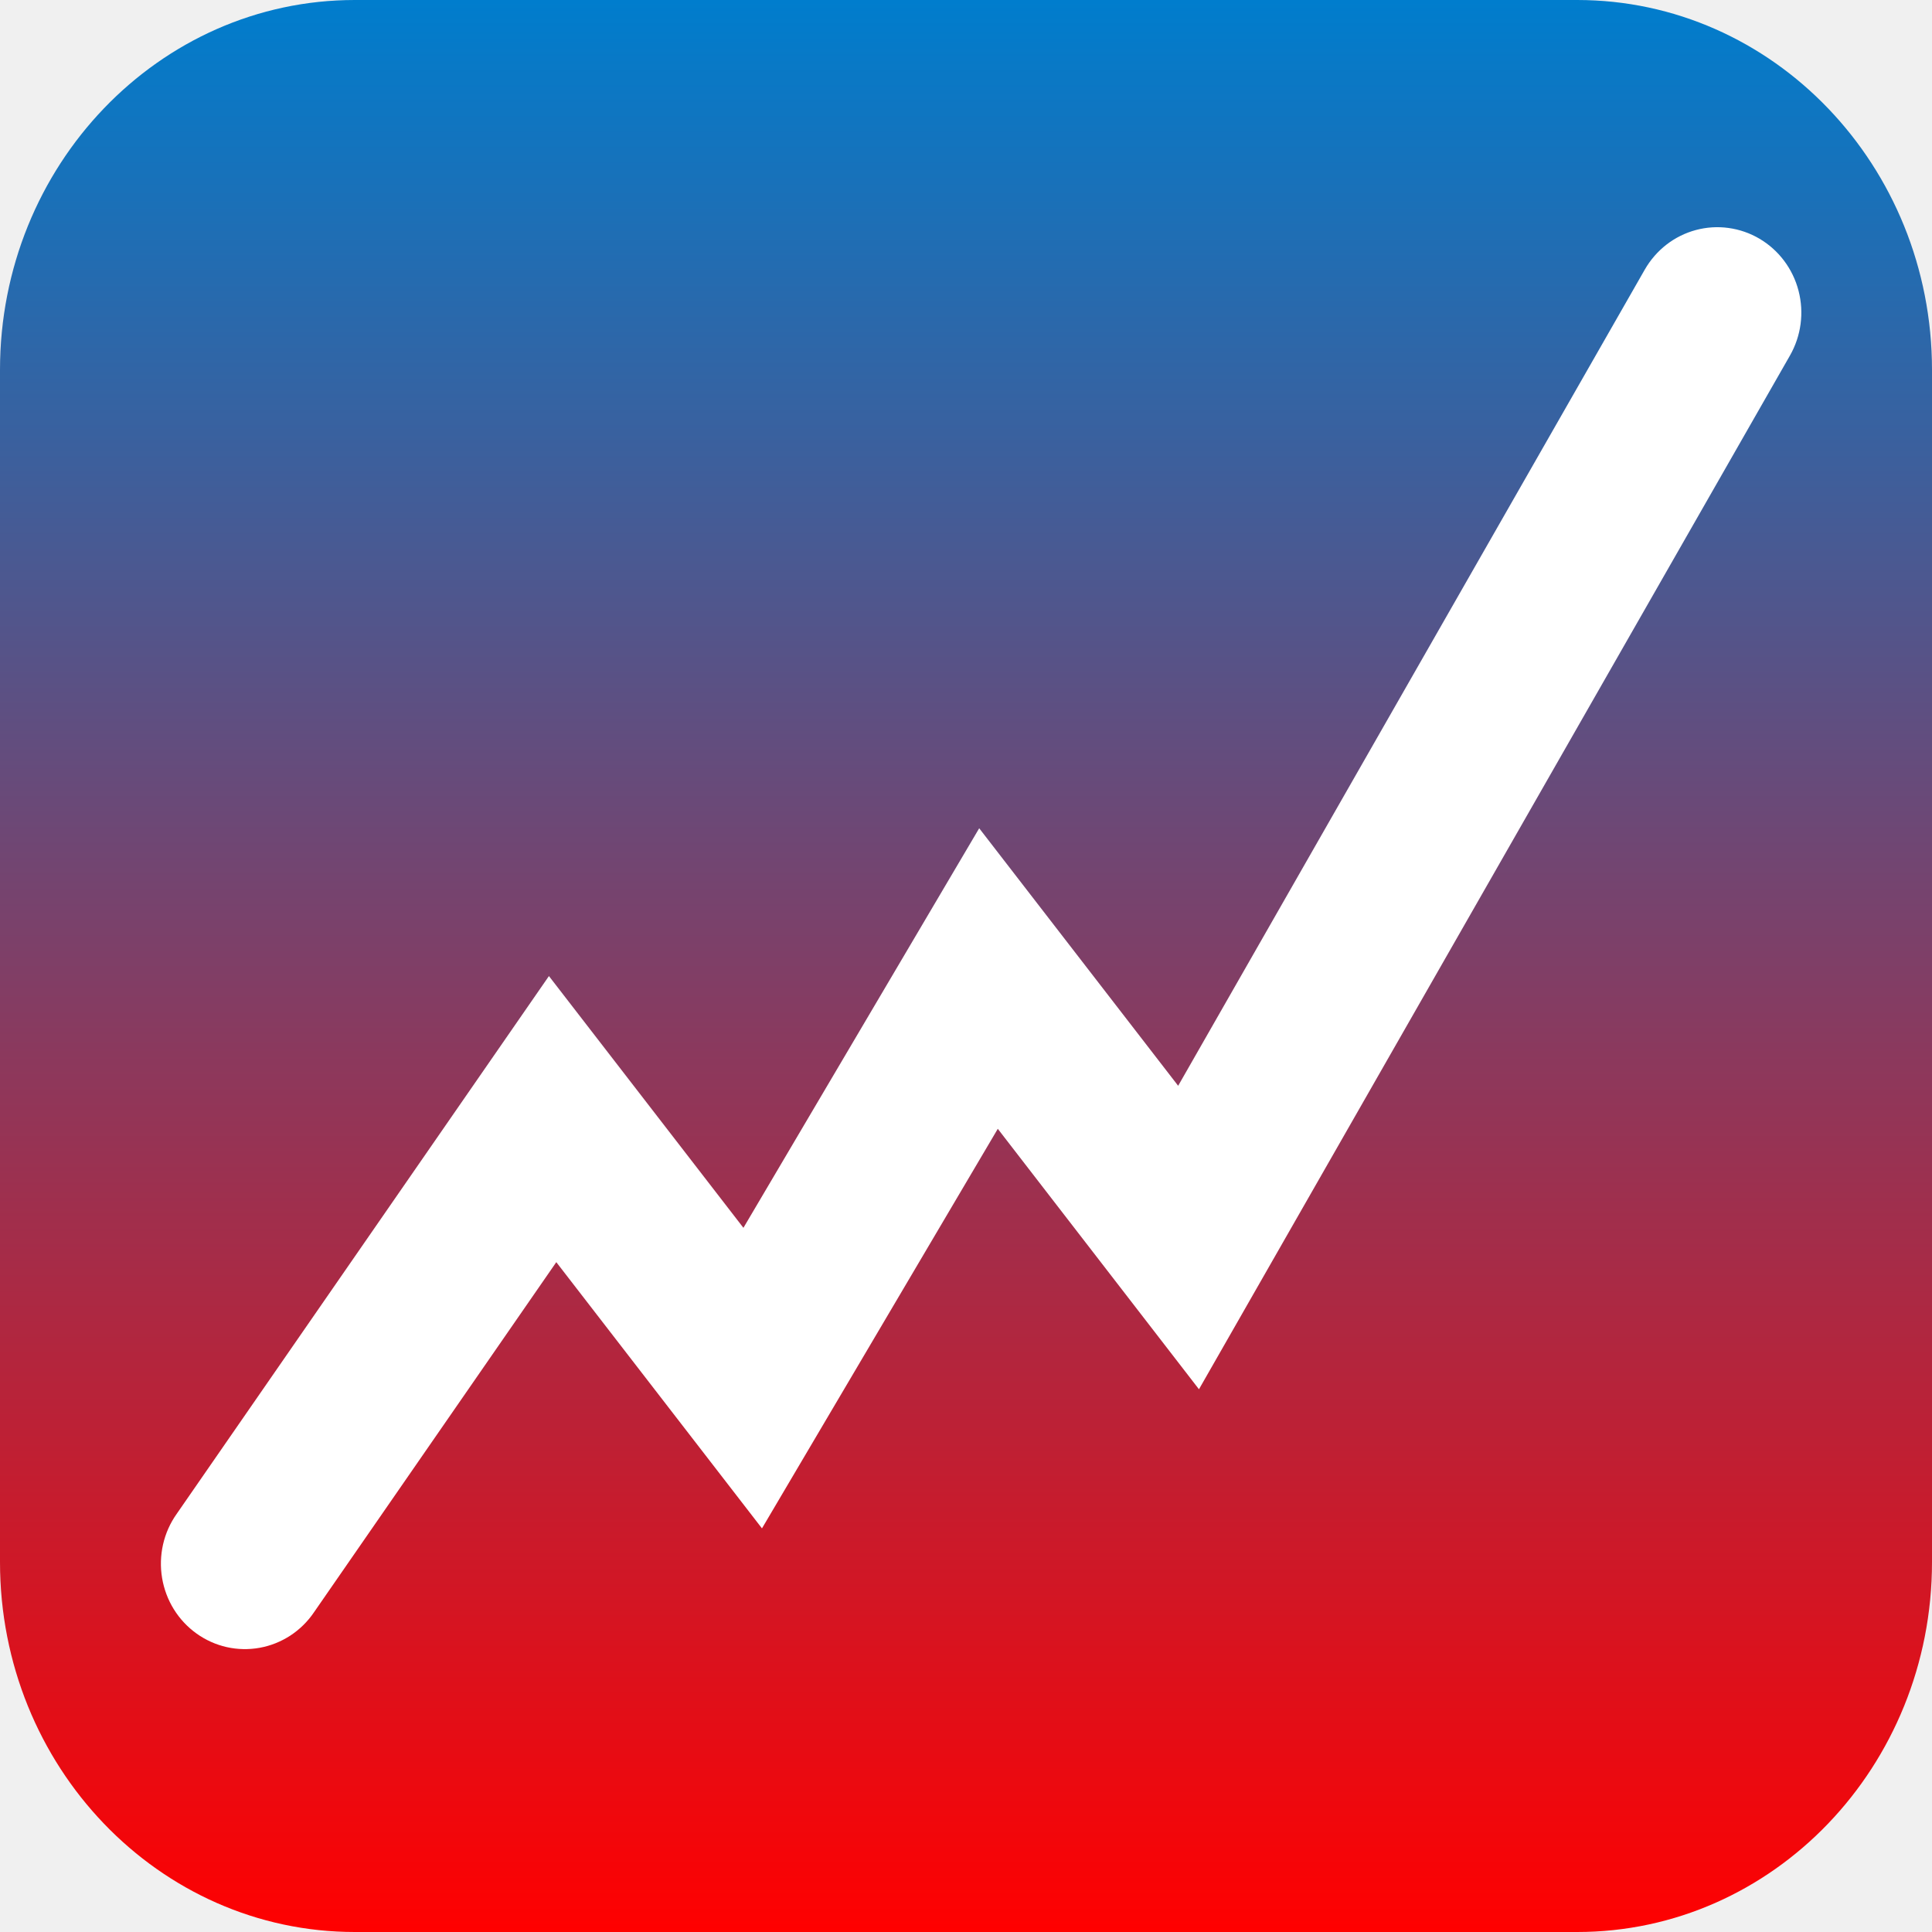
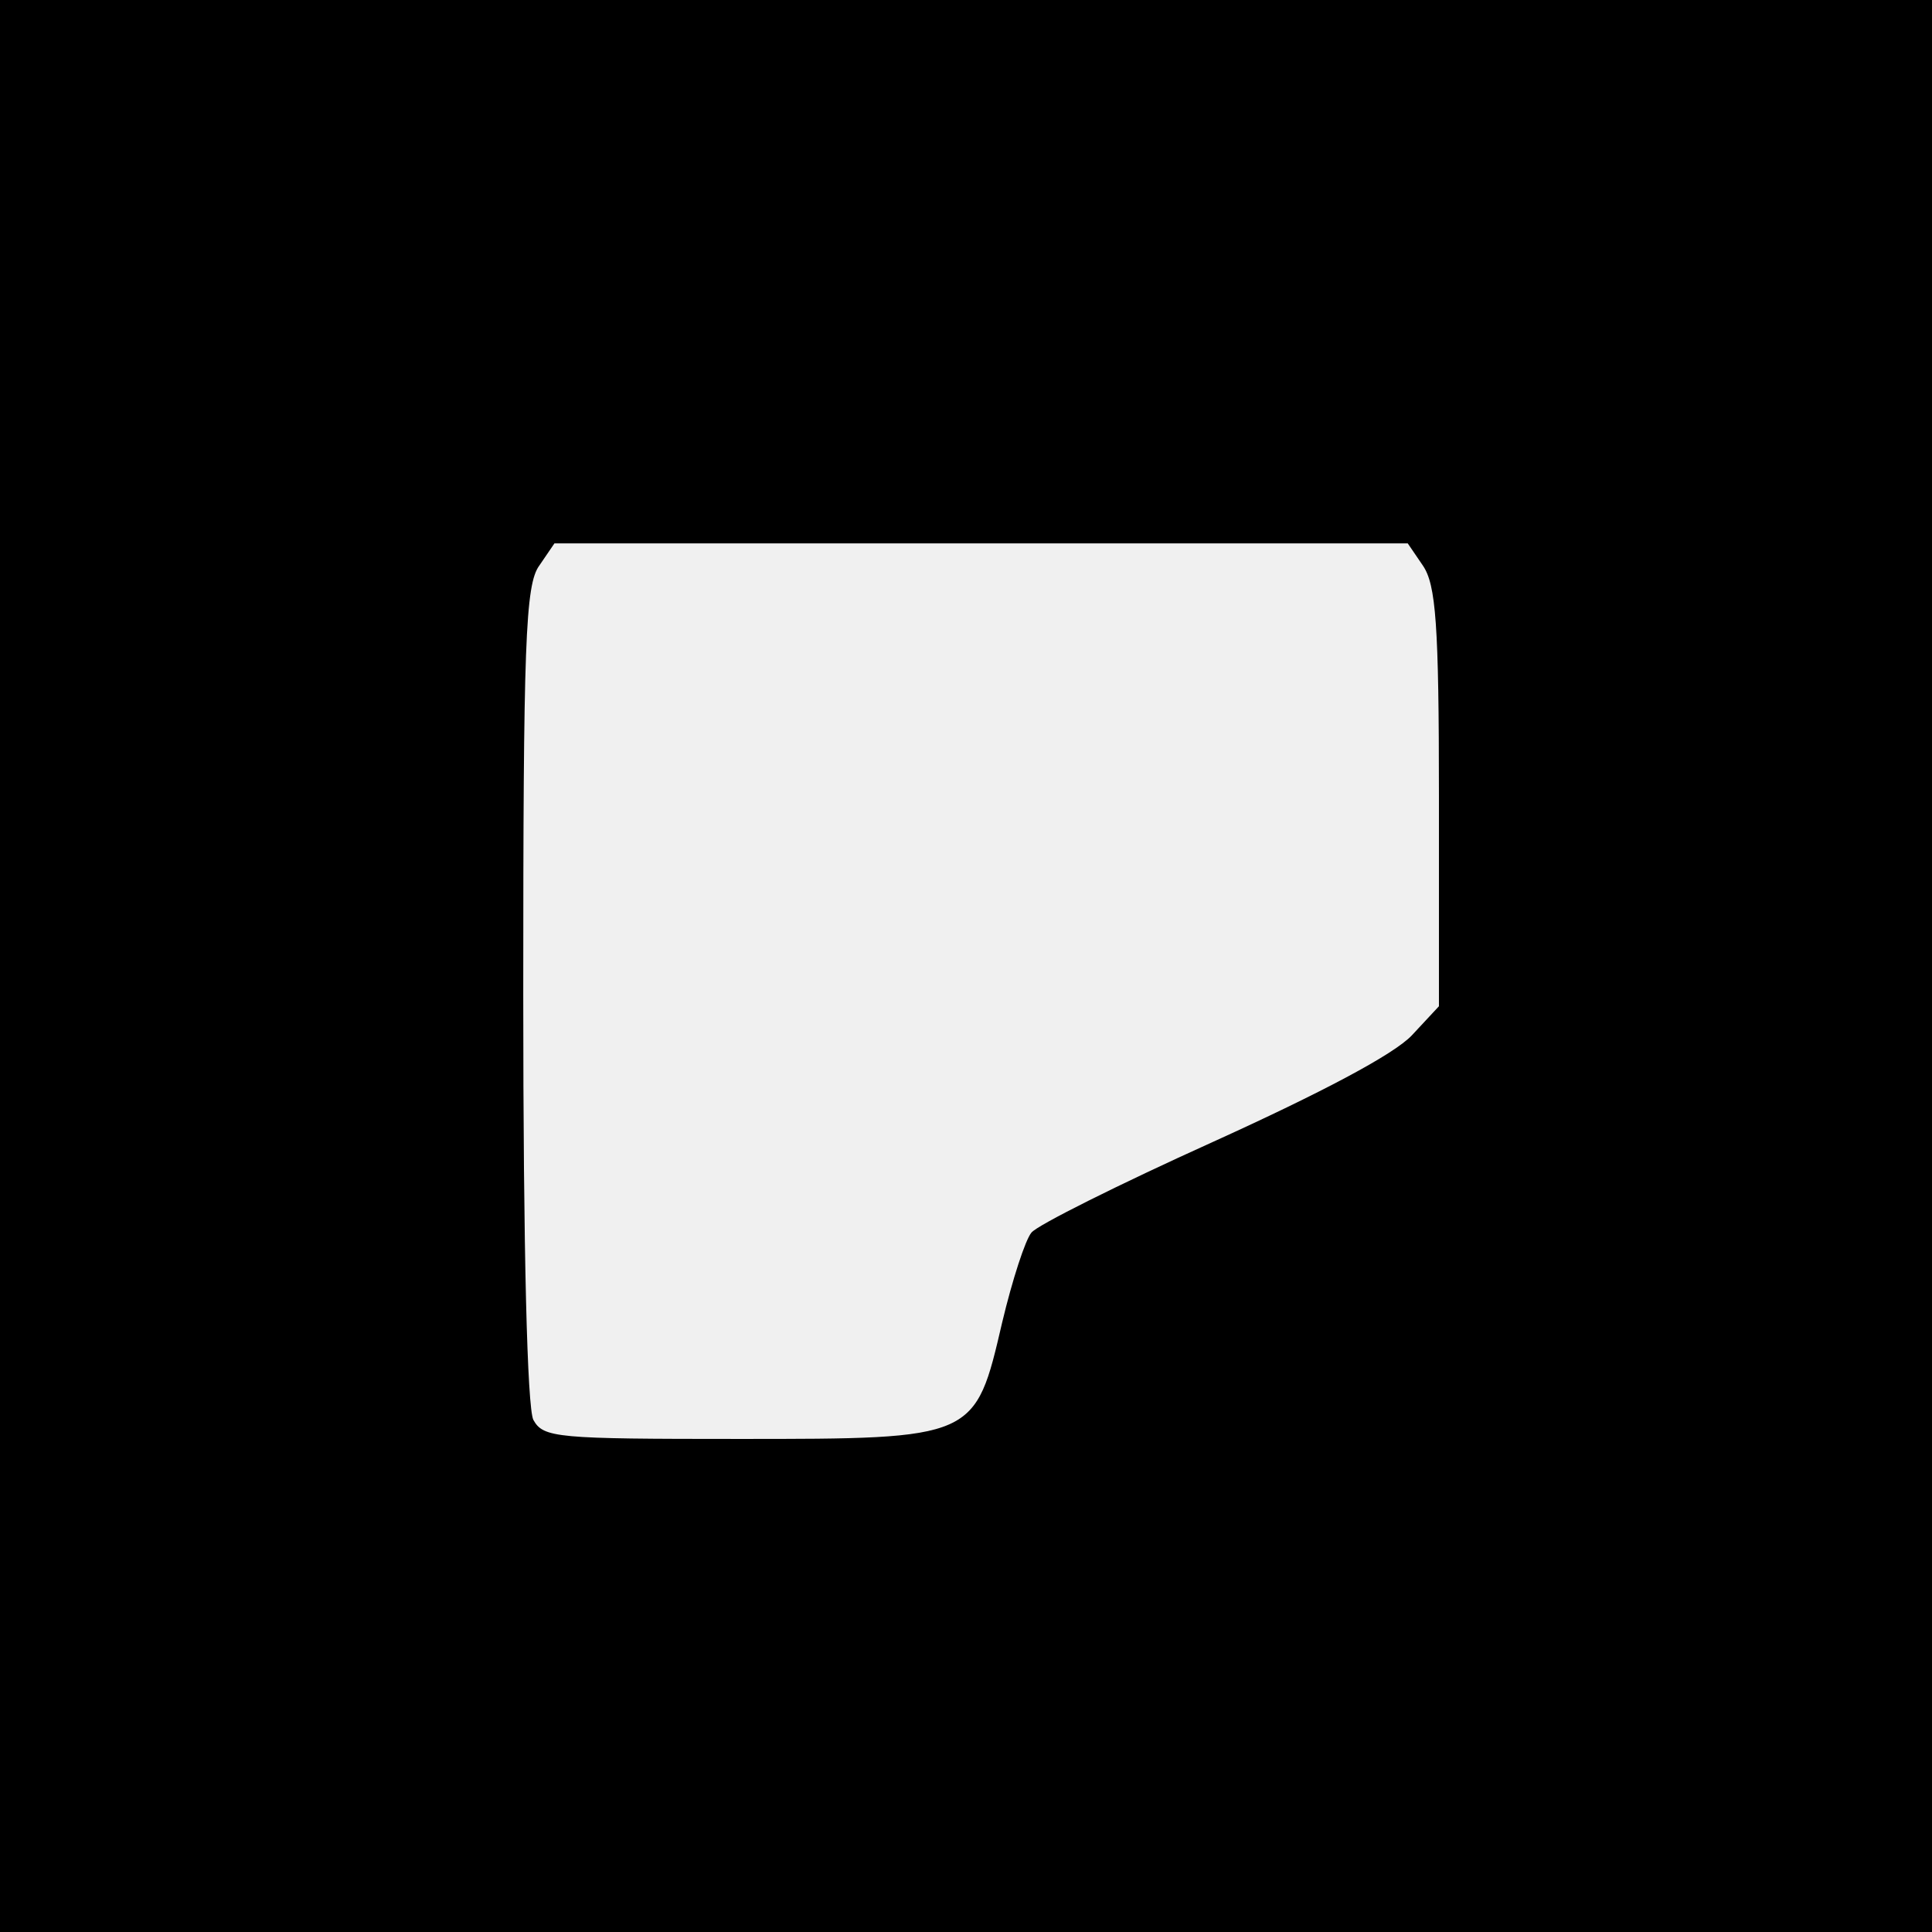
- <svg xmlns="http://www.w3.org/2000/svg" width="48" height="48" viewBox="0 0 48 48" fill="none">
-   <path d="M0 9.191C0 4.116 3.947 0 8.816 0H39.184C44.053 0 48 4.115 48 9.191V38.809C48 43.885 44.053 48 39.184 48H8.816C3.947 48 0 43.885 0 38.809V9.191V9.191Z" fill="url(#paint0_linear)" />
-   <path fill-rule="evenodd" clip-rule="evenodd" d="M43.716 5.932C44.194 6.215 44.543 6.679 44.684 7.223C44.826 7.768 44.749 8.346 44.471 8.833L29.788 34.516L24.79 28.045L18.931 37.972L13.821 31.358L7.802 40.055C7.646 40.286 7.446 40.483 7.214 40.635C6.982 40.786 6.723 40.89 6.451 40.939C6.18 40.988 5.902 40.982 5.633 40.922C5.364 40.861 5.109 40.747 4.883 40.585C4.658 40.424 4.466 40.219 4.319 39.982C4.172 39.745 4.073 39.48 4.027 39.204C3.981 38.927 3.989 38.645 4.051 38.371C4.113 38.098 4.228 37.84 4.389 37.613L13.638 24.25L18.47 30.505L24.328 20.578L29.271 26.976L40.863 6.7C41.001 6.459 41.184 6.248 41.401 6.079C41.619 5.91 41.868 5.786 42.133 5.715C42.398 5.644 42.674 5.626 42.946 5.664C43.217 5.701 43.479 5.792 43.716 5.932V5.932Z" fill="white" />
-   <defs>
-     <linearGradient id="paint0_linear" x1="24" y1="0" x2="24" y2="48" gradientUnits="userSpaceOnUse">
-       <stop stop-color="#007DCD" />
-       <stop offset="1" stop-color="#FF0000" />
-     </linearGradient>
-   </defs>
+ <svg xmlns="http://www.w3.org/2000/svg" version="1.0" width="192pt" height="192pt" viewBox="0 0 192 192" preserveAspectRatio="xMidYMid meet">
+   <g transform="translate(0,192) scale(0.1,-0.1)" fill="#000000" stroke="none">
+     <path d="M0 960 l0 -960 960 0 960 0 0 960 0 960 -960 0 -960 0 0 -960z m1414 398 c13 -19 16 -58 16 -230 l0 -208 -27 -29 c-18 -19 -90 -57 -198 -106 -93 -42 -175 -83 -180 -90 -6 -7 -19 -47 -29 -89 -27 -116 -26 -116 -262 -116 -181 0 -194 1 -204 19 -6 13 -10 164 -10 423 0 349 2 407 16 426 l15 22 424 0 424 0 15 -22z" />
+   </g>
</svg>
